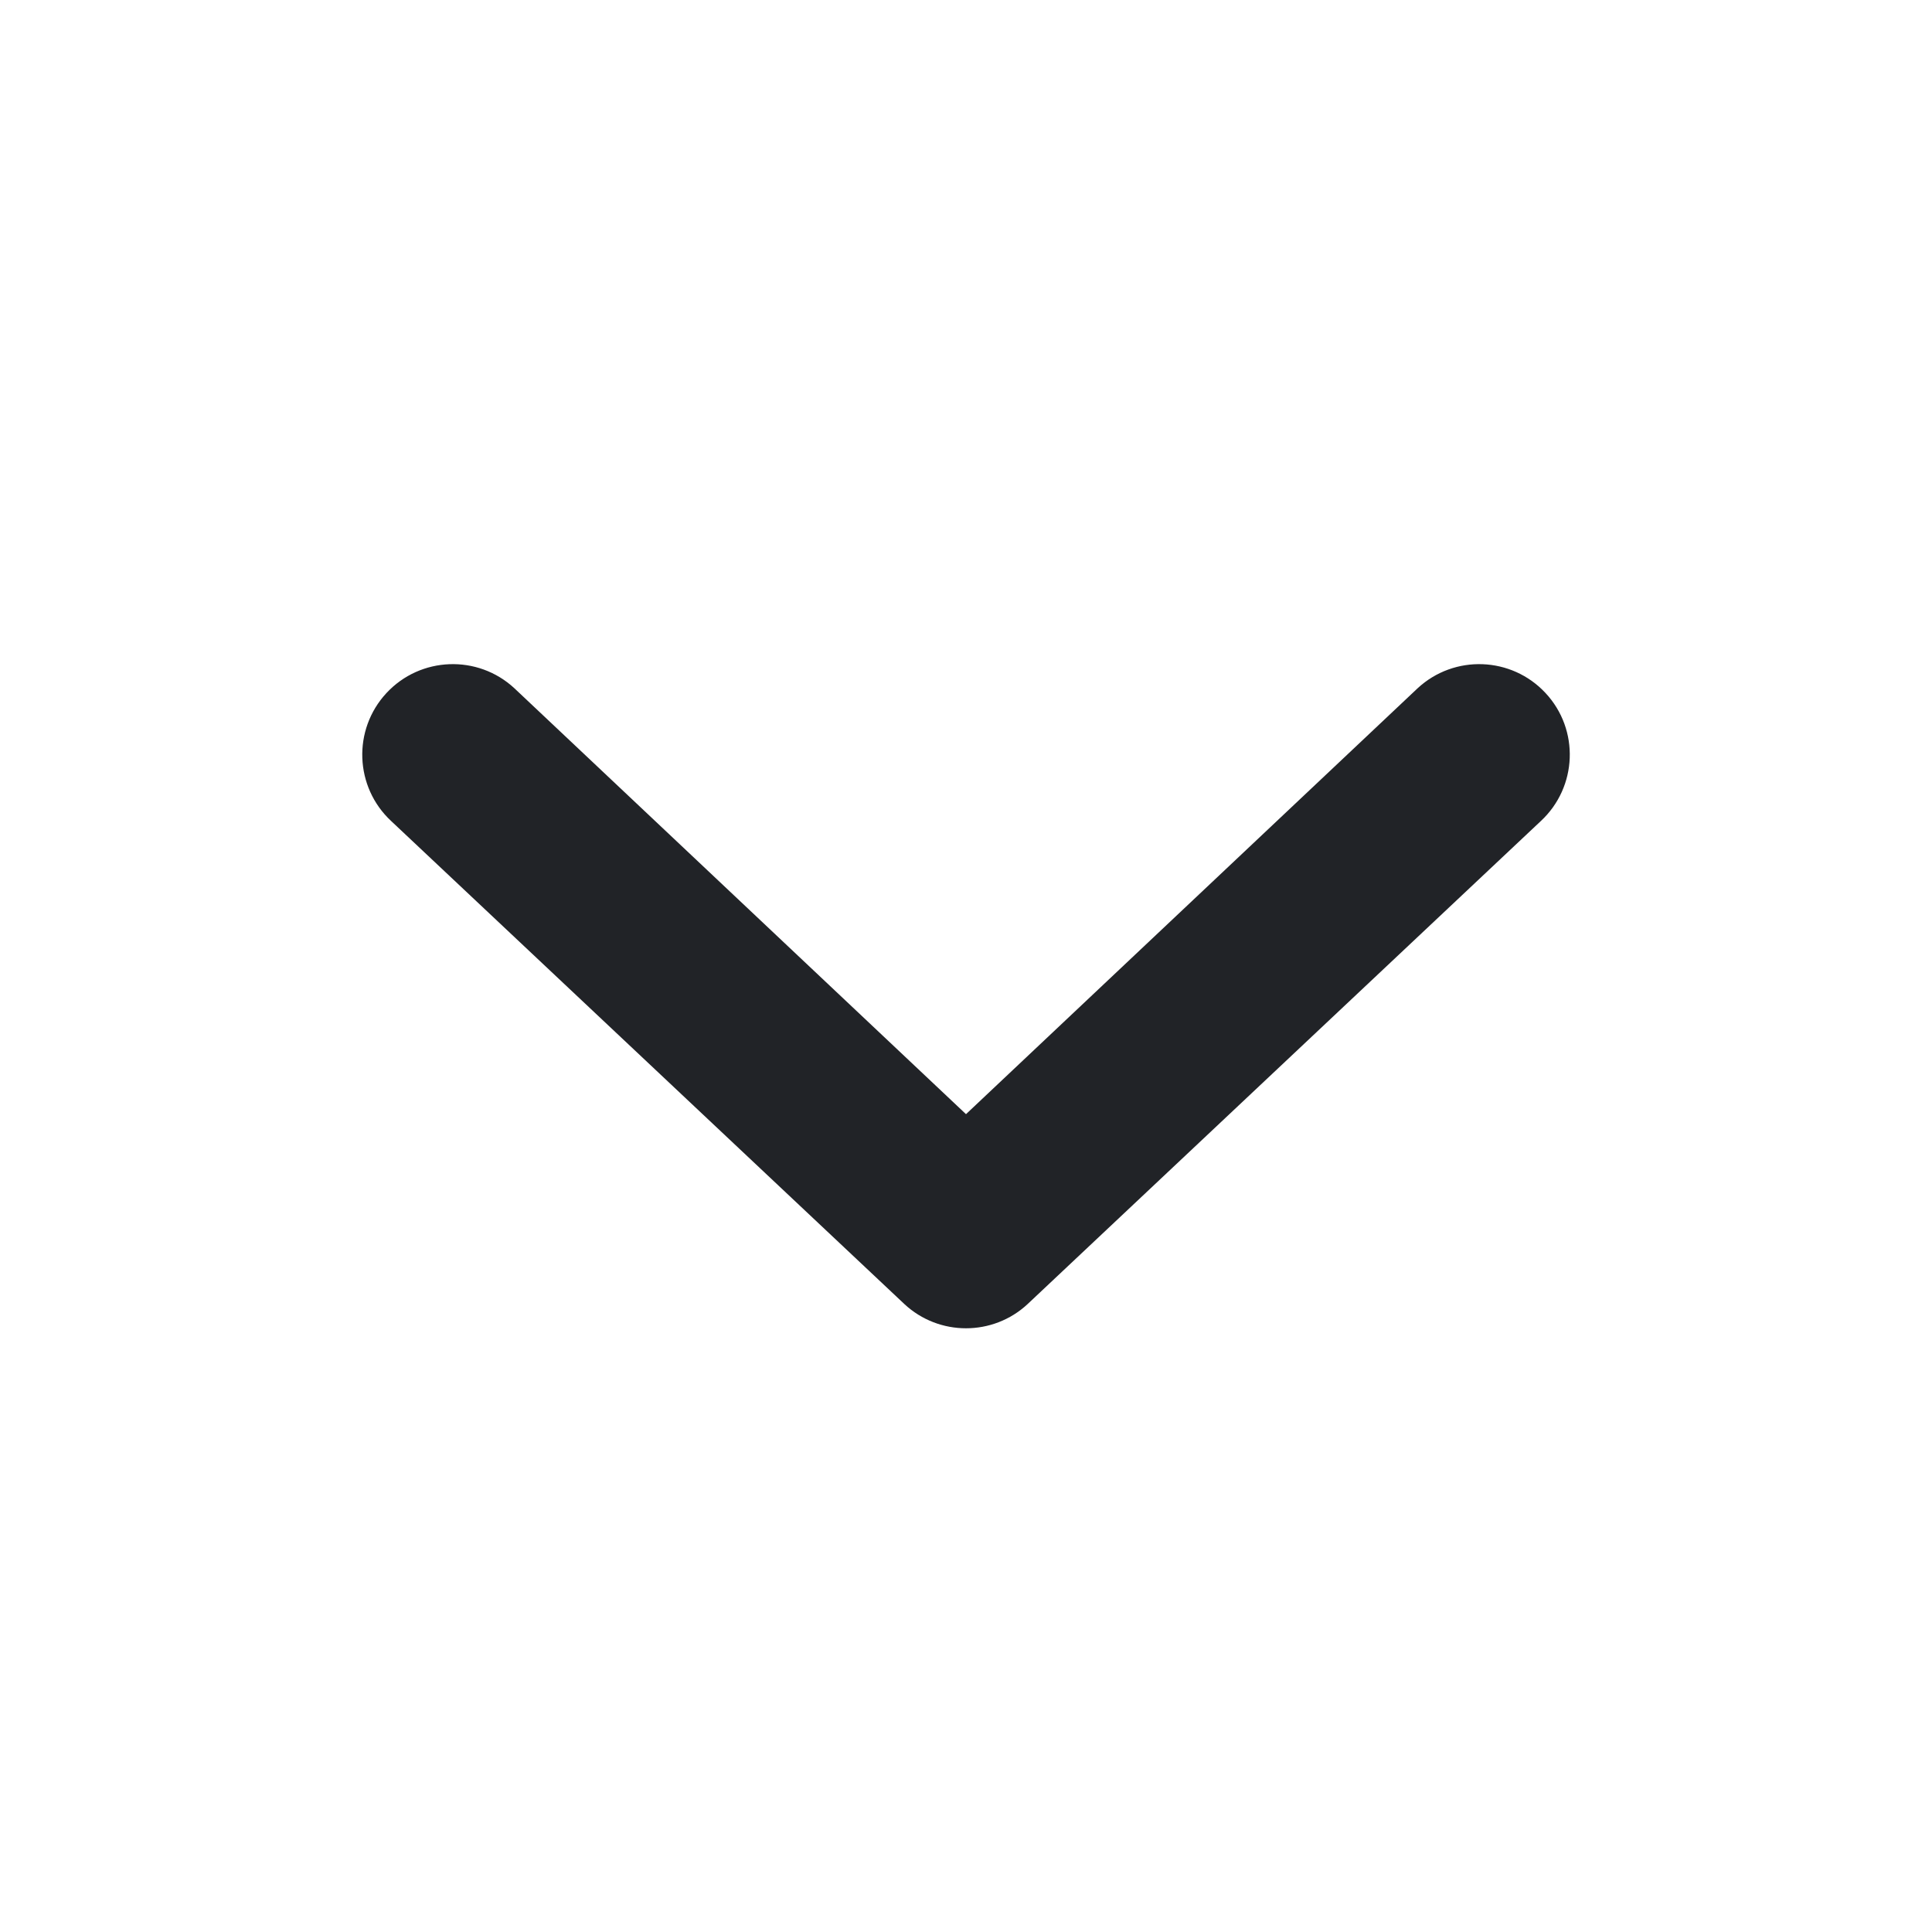
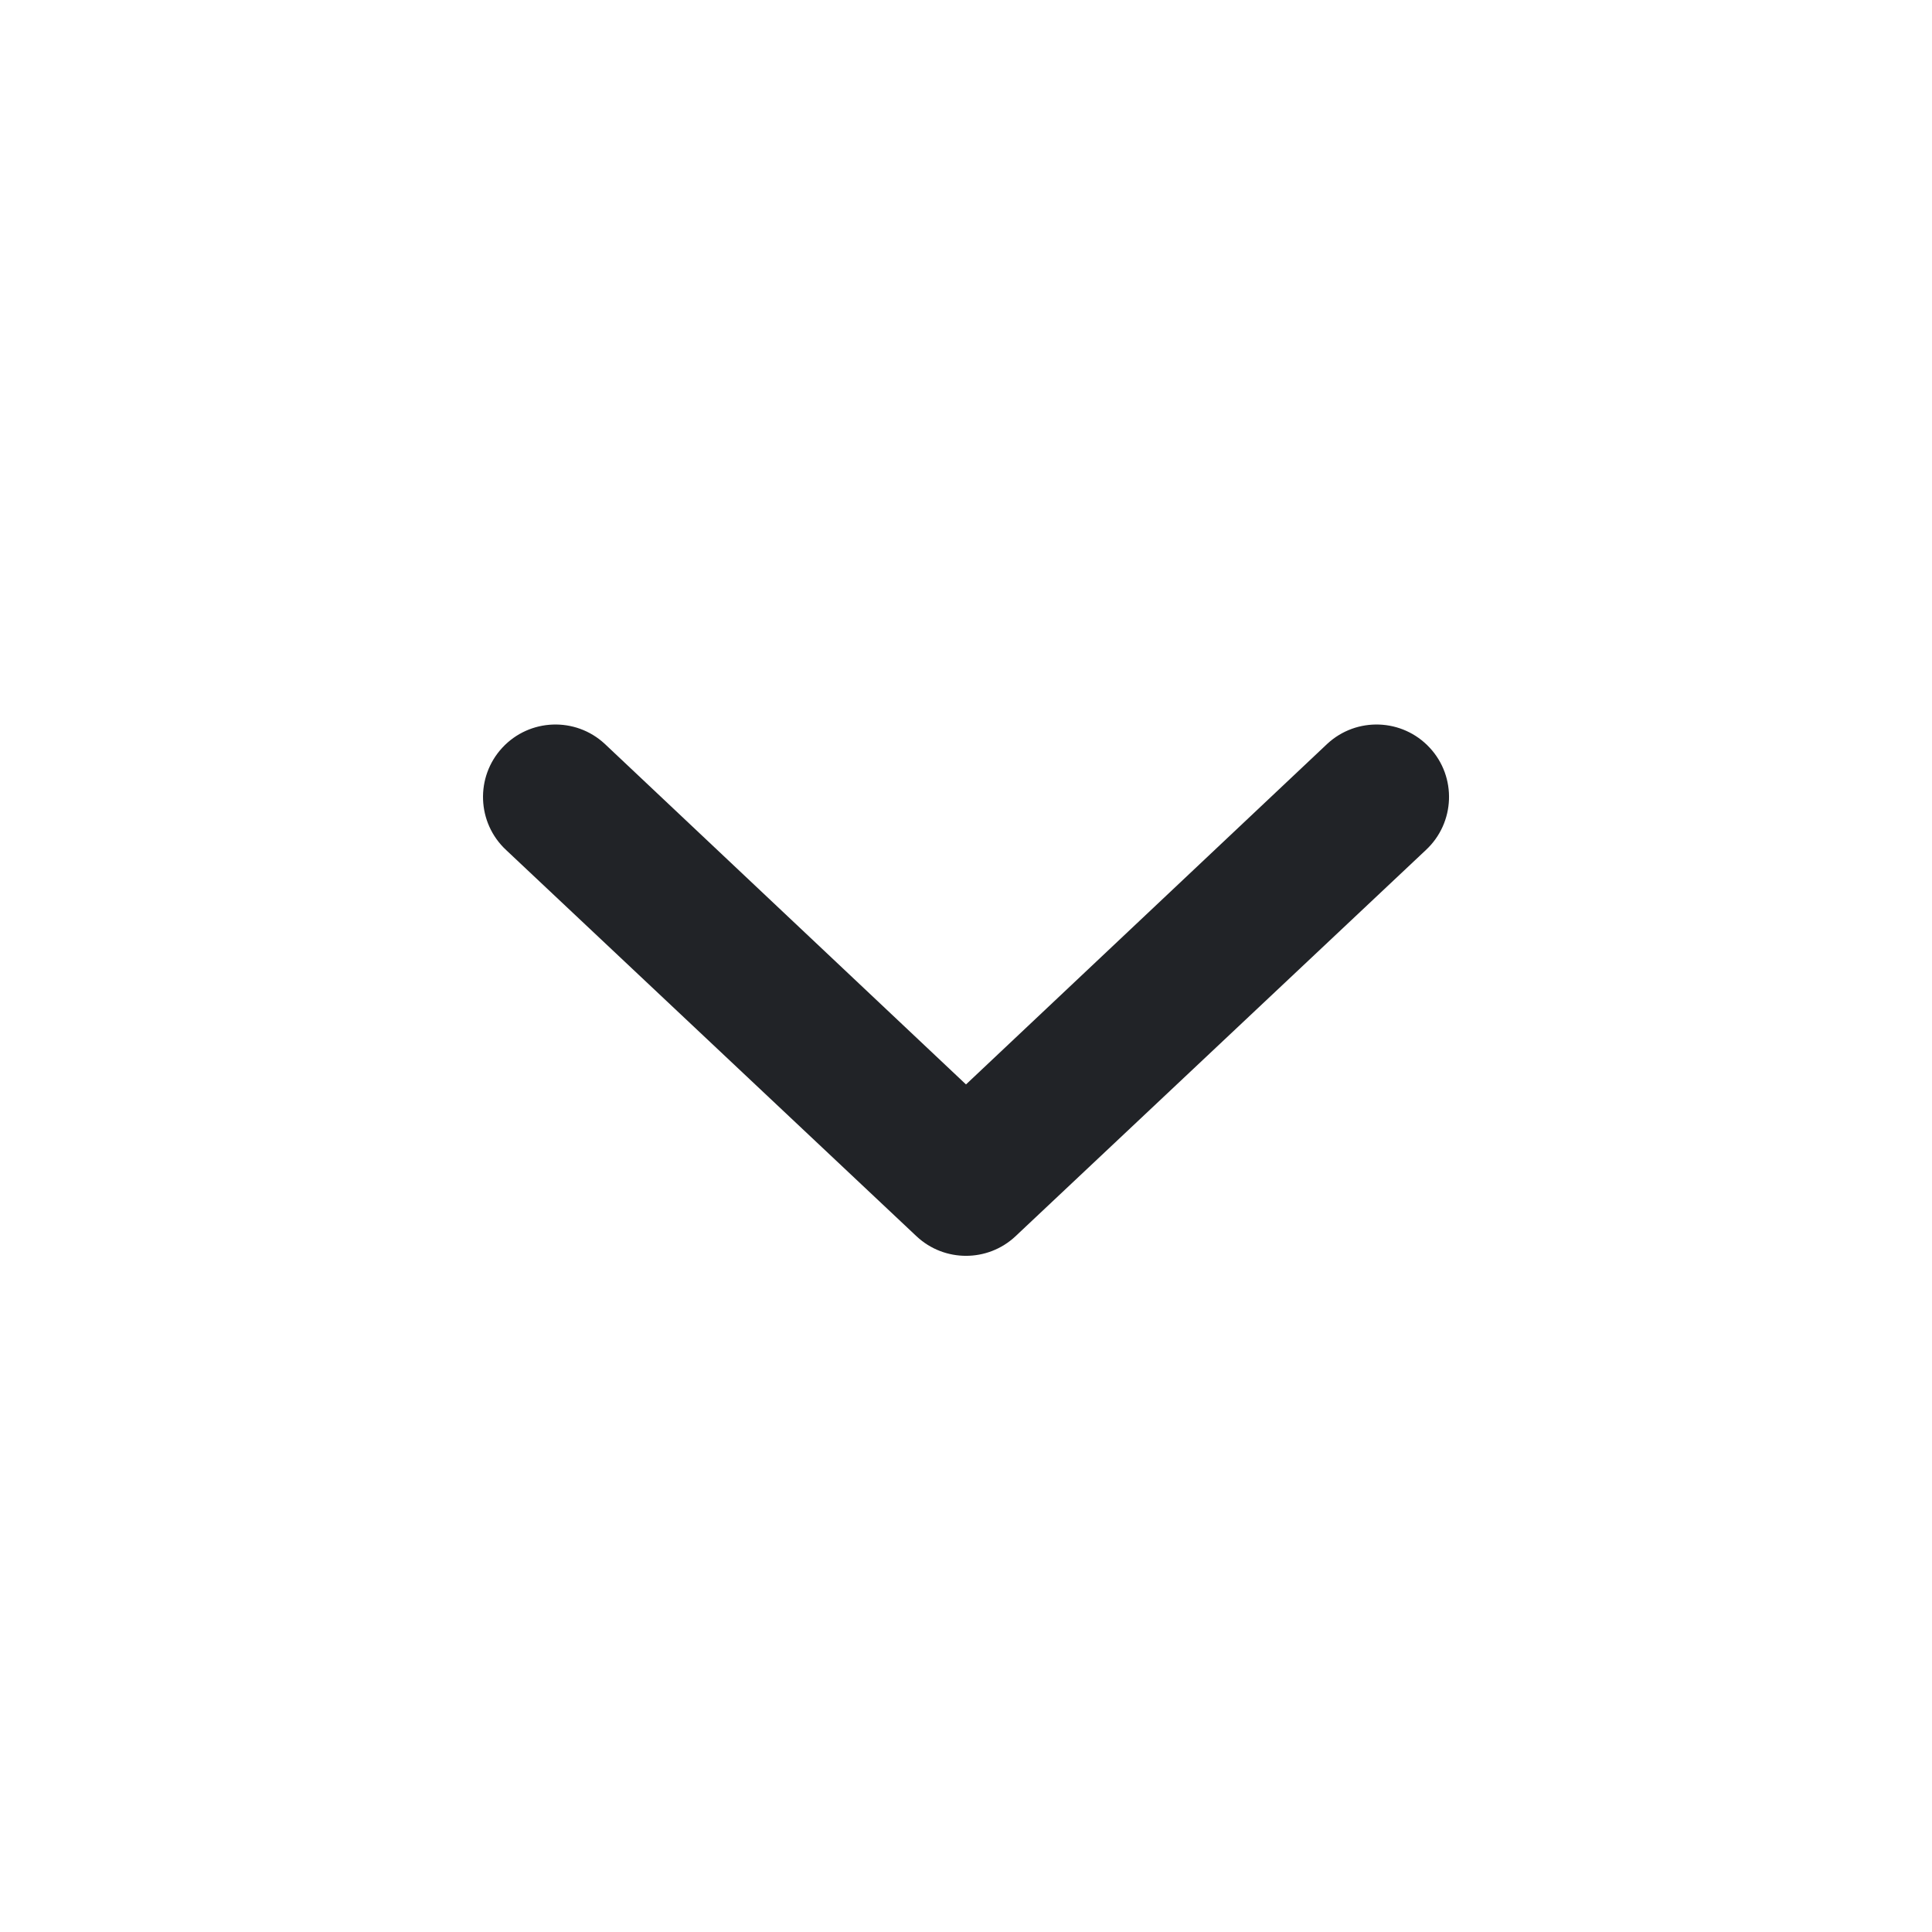
- <svg xmlns="http://www.w3.org/2000/svg" viewBox="0 0 16 16" fill="none">
-   <path d="M3.2 5.74C3.482 5.436 3.957 5.419 4.26 5.7L8 9.227L11.74 5.7C12.043 5.419 12.518 5.436 12.8 5.74C13.082 6.043 13.064 6.518 12.76 6.8L8.51 10.8C8.223 11.067 7.777 11.067 7.49 10.8L3.24 6.8C2.936 6.518 2.919 6.043 3.2 5.74Z" fill="#212327" />
+ <svg xmlns="http://www.w3.org/2000/svg" viewBox="0 0 20 20" fill="none">
+   <path d="M5.2 7.74C5.482 7.436 5.957 7.419 6.26 7.7L10 11.226L13.74 7.7C14.043 7.419 14.518 7.436 14.8 7.74C15.082 8.043 15.064 8.518 14.76 8.8L10.51 12.8C10.223 13.067 9.777 13.067 9.49 12.8L5.24 8.8C4.936 8.518 4.919 8.043 5.2 7.74Z" fill="#212327" />
</svg>
